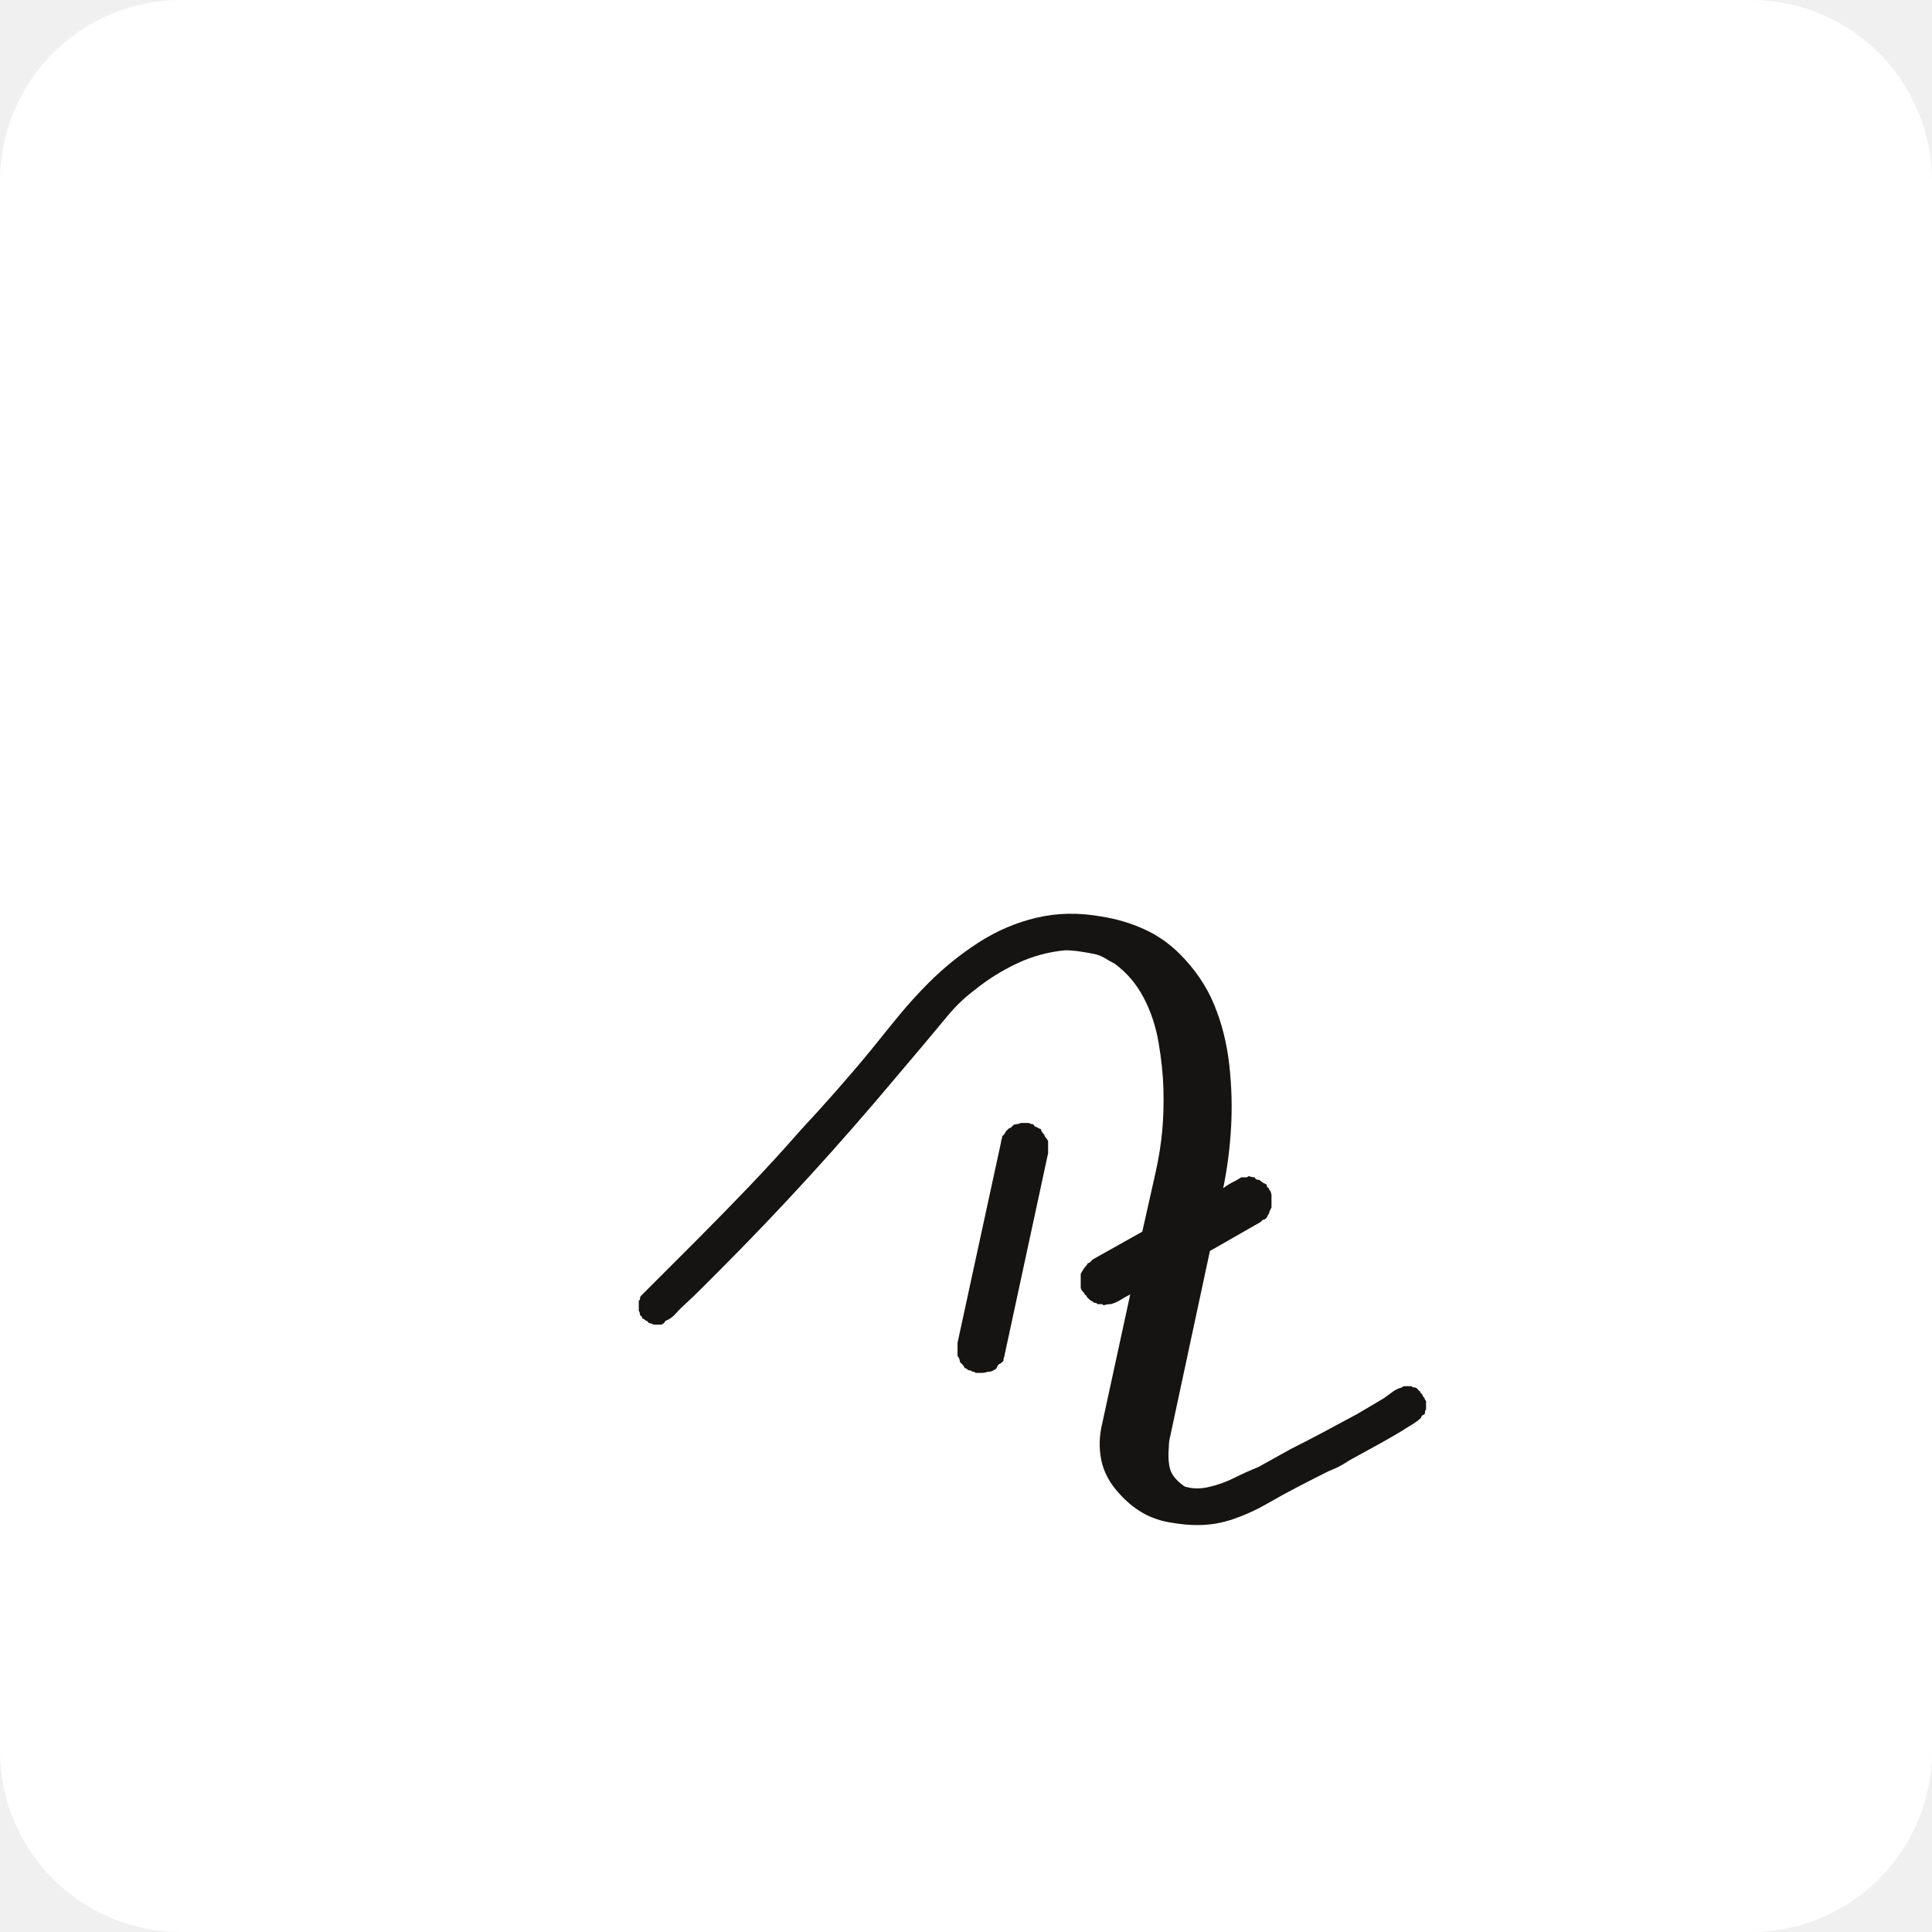
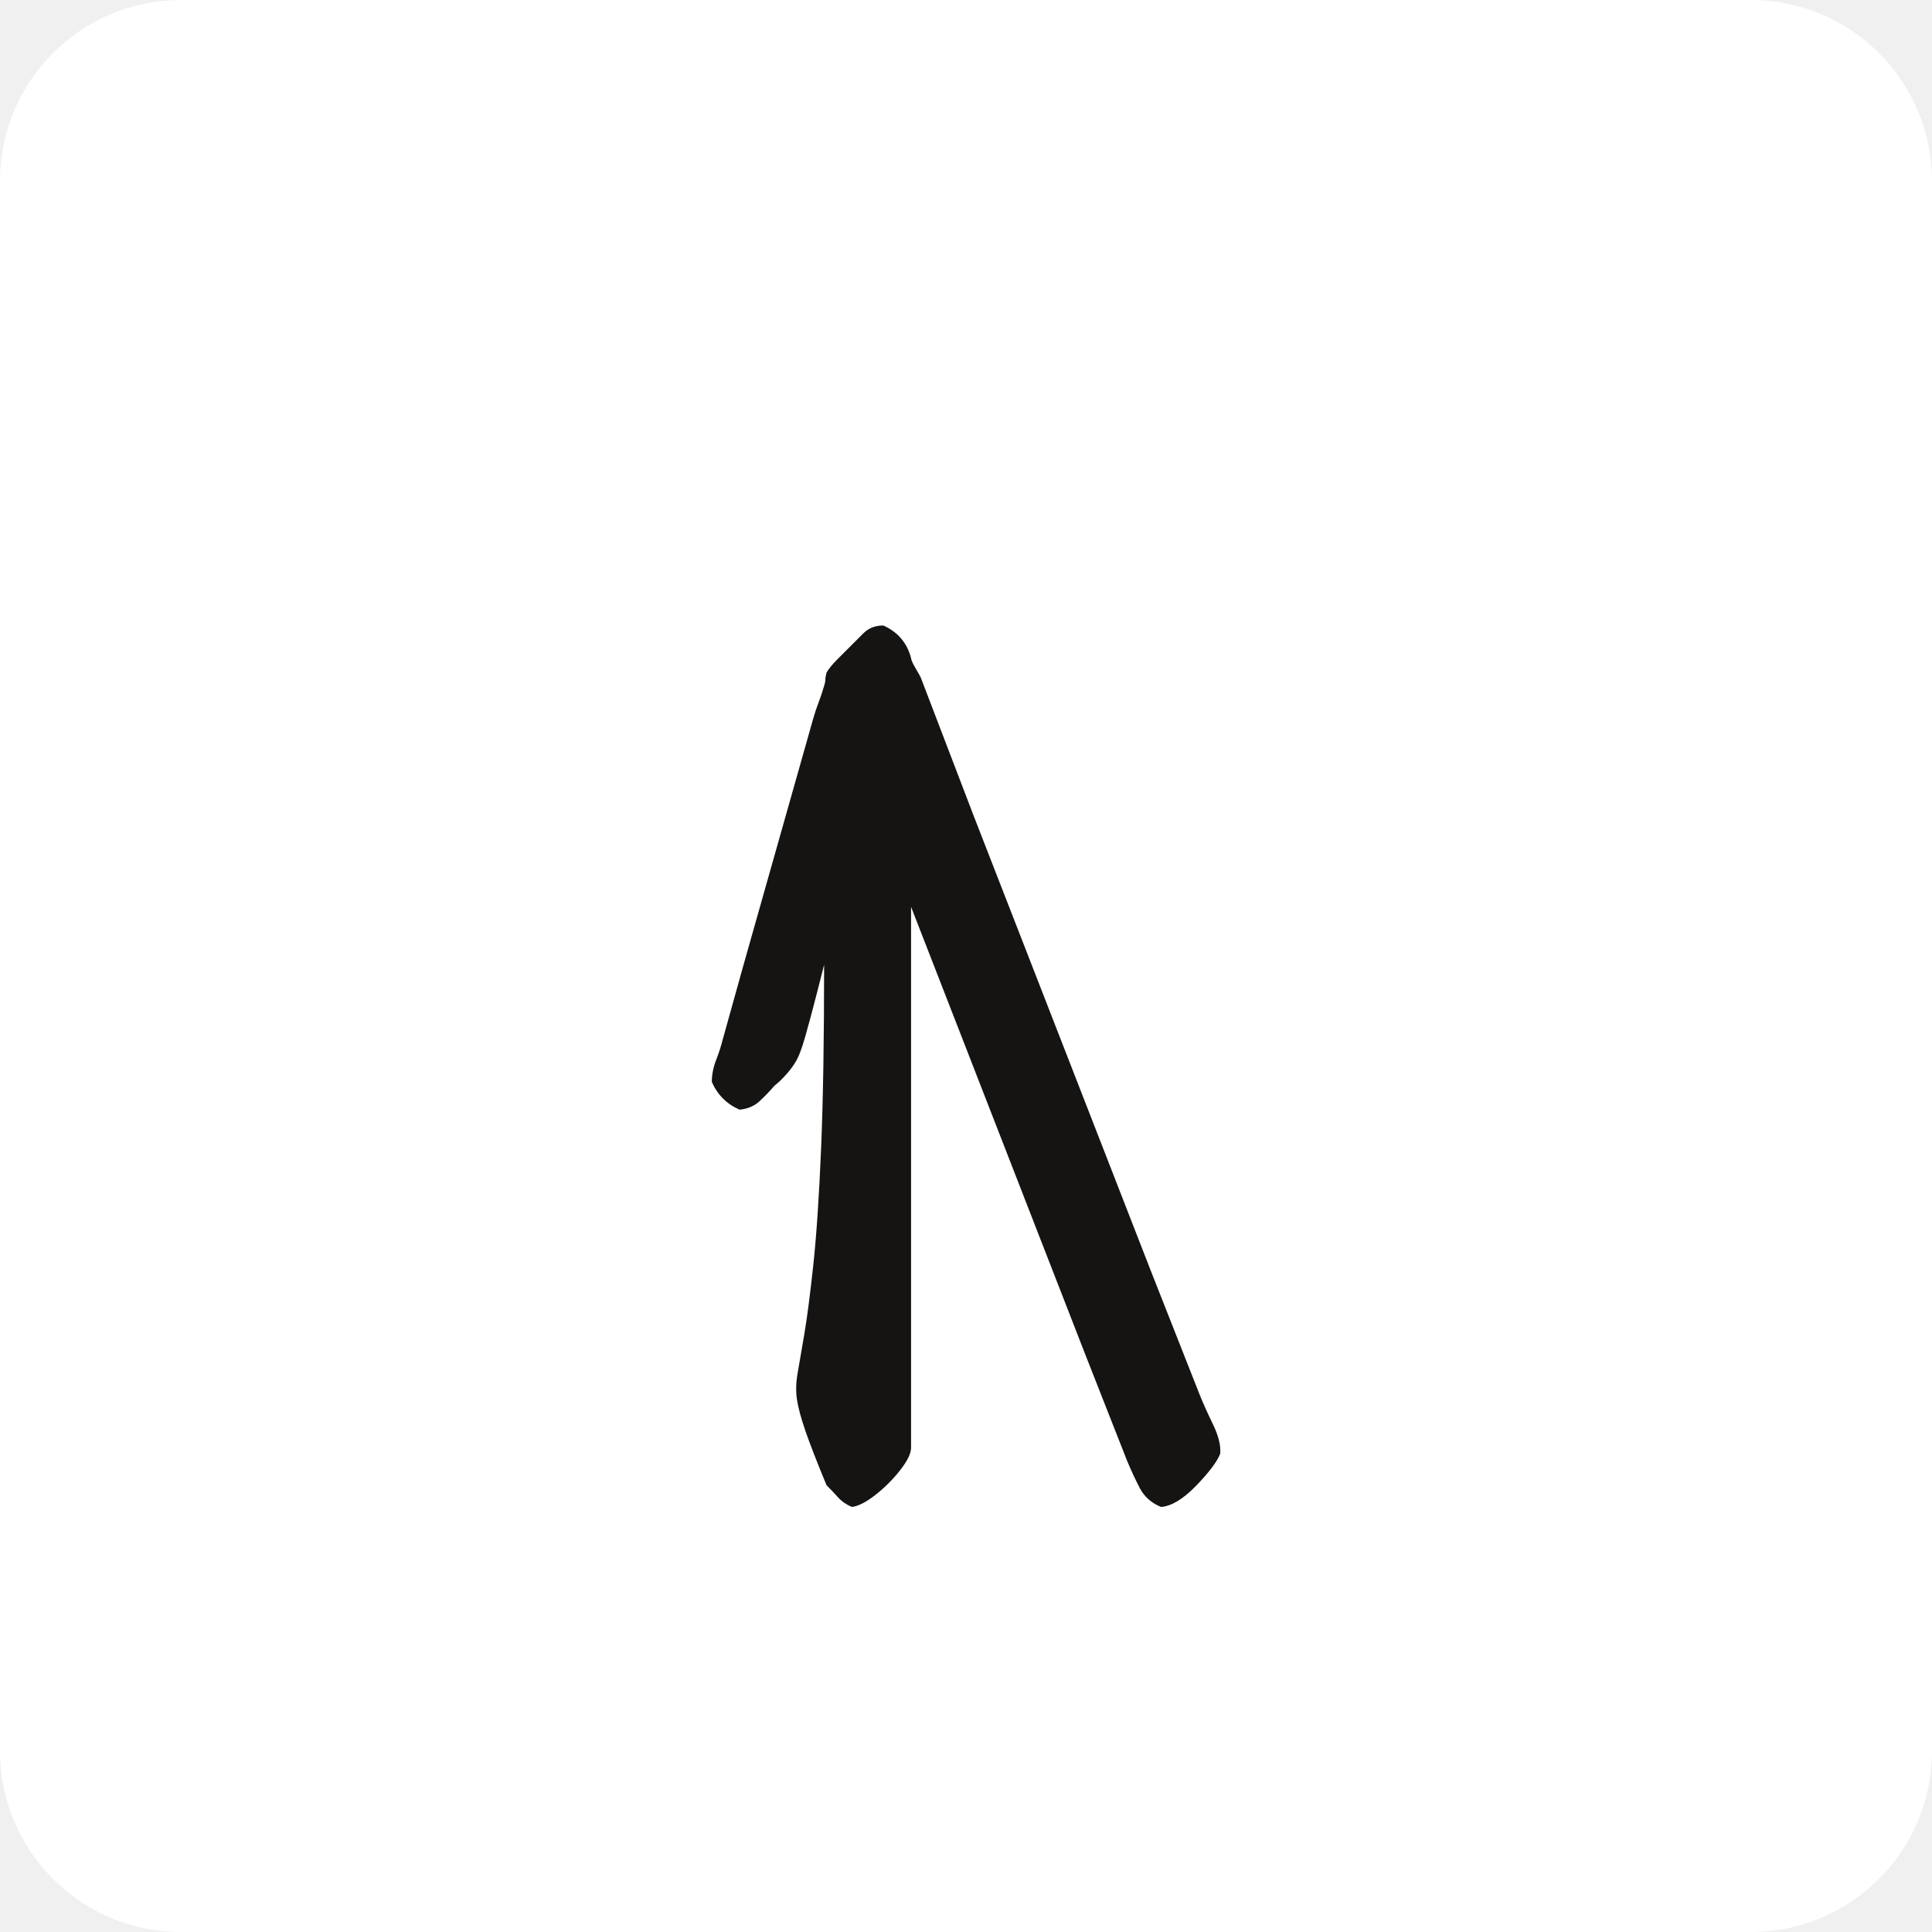
<svg xmlns="http://www.w3.org/2000/svg" width="64" height="64" viewBox="0 0 64 64" role="img" aria-label="U+F0008">
  <rect width="64" height="64" rx="6" fill="#ffffff" />
  <g fill="#161412">
-     <path transform="translate(17.48 49.92) scale(0.04 -0.04)" d="M94 175Q98 179 102.0 183.0Q106 187 109 190Q117 198 124.0 205.0Q131 212 138 219Q161 242 183.0 265.0Q205 288 226 312Q240 327 255.0 344.0Q270 361 284 378Q296 393 307.5 407.0Q319 421 332 434Q351 453 373.5 467.5Q396 482 421.5 488.0Q447 494 475 489Q494 486 510.5 478.5Q527 471 540 458Q559 439 568.5 416.0Q578 393 581.0 366.5Q584 340 582.5 314.0Q581 288 576 264Q580 267 584.0 269.0Q588 271 591 273Q594 273 595.0 273.0Q596 273 597 274Q600 273 602 273Q603 271 604.5 271.0Q606 271 607 270Q608 269 609.0 268.5Q610 268 612 267Q612 265 613.0 264.5Q614 264 614 263Q615 262 615.5 260.5Q616 259 616 258Q616 257 616.0 255.0Q616 253 616 252Q616 251 616.0 250.0Q616 249 616 248Q615 246 614.5 245.0Q614 244 614 243Q613 242 612.5 240.5Q612 239 610 238Q609 238 608.5 237.5Q608 237 607 236L565 212L532 58Q531 54 531 50Q531 50 531 50Q530 39 532.0 31.5Q534 24 544 17Q553 14 564.0 16.5Q575 19 585.0 24.0Q595 29 605 33L632 48Q646 55 660.0 62.5Q674 70 687 77Q697 83 709 90Q713 93 716.5 95.5Q720 98 724 99Q725 100 726.0 100.0Q727 100 727 100Q728 100 729.5 100.0Q731 100 732 100Q733 99 733.5 99.0Q734 99 735 99Q737 98 737.5 97.0Q738 96 739 96Q739 95 739.5 94.5Q740 94 741 93Q741 92 742.0 91.0Q743 90 743 89Q744 88 744.0 87.5Q744 87 744 86Q744 84 744.0 83.0Q744 82 744 81Q744 81 743.5 80.0Q743 79 743 77Q741 76 740.5 75.5Q740 75 740 74Q737 71 732.0 68.0Q727 65 724 63Q714 57 704.0 51.5Q694 46 683 40Q681 39 678.0 37.0Q675 35 671 33Q669 32 666.5 31.0Q664 30 662 29Q650 23 637.5 16.5Q625 10 612.0 2.5Q599 -5 584.5 -10.0Q570 -15 555 -15Q549 -15 544.0 -14.5Q539 -14 533 -13Q520 -11 509.5 -5.0Q499 1 490 11Q478 24 475.0 39.0Q472 54 476 70L499 176Q495 174 491.0 171.5Q487 169 483 168Q480 168 477 167Q476 168 475.0 168.0Q474 168 472 168Q471 169 470.0 169.0Q469 169 468 170Q466 171 465.0 172.0Q464 173 463 174Q463 175 462.0 175.5Q461 176 461 177Q459 179 458.5 180.0Q458 181 458 182Q458 183 458.0 185.0Q458 187 458 188Q458 189 458.0 190.5Q458 192 458 193Q459 195 461 198Q463 200 464 202Q465 202 465.5 202.5Q466 203 468 205L509 228L520 277Q524 295 525.5 311.5Q527 328 526.5 346.0Q526 364 522.5 384.5Q519 405 510.0 422.0Q501 439 486 450Q482 452 478.0 454.5Q474 457 469.0 458.0Q464 459 457.5 460.0Q451 461 445 461Q424 459 405.0 450.0Q386 441 370 428Q358 419 348.0 407.0Q338 395 328 383L306 357Q270 314 233.0 273.5Q196 233 157 194Q150 187 143.5 180.5Q137 174 131.5 169.0Q126 164 122.5 160.0Q119 156 114 154Q113 152 112.5 152.0Q112 152 111 151Q109 151 108.0 151.0Q107 151 106 151Q106 151 105.0 151.0Q104 151 102 152Q100 152 99 154Q98 154 97.0 155.0Q96 156 95 156Q95 157 94.5 157.5Q94 158 93 159Q93 161 92.5 161.5Q92 162 92 163Q92 164 92.0 164.5Q92 165 92 167Q92 168 92.0 169.0Q92 170 92 171Q93 171 93.0 172.5Q93 174 94 175ZM392 302Q392 303 392.5 304.5Q393 306 393 307Q394 308 394.5 308.5Q395 309 396 311Q397 312 398.0 313.0Q399 314 400 314Q401 315 402.0 316.0Q403 317 405 317Q406 317 407.0 317.5Q408 318 409 318Q412 318 413.0 318.0Q414 318 415 318Q417 317 418.0 317.0Q419 317 420 315Q421 315 422.5 314.0Q424 313 425 313Q425 312 426.0 310.5Q427 309 428 308Q428 307 429.0 306.0Q430 305 431 303Q431 302 431.0 301.0Q431 300 431 299Q431 298 431.0 296.5Q431 295 431 293L395 126Q395 125 394.5 124.0Q394 123 394 121Q393 120 392.5 119.5Q392 119 390 118Q389 117 388.5 115.5Q388 114 387 114Q386 113 384.5 112.5Q383 112 382 112Q381 112 379.5 111.5Q378 111 376 111Q375 111 373.5 111.0Q372 111 371 111Q370 112 369.0 112.0Q368 112 367 113Q365 113 364.0 114.0Q363 115 362 115Q361 117 360.0 118.0Q359 119 358 120Q358 121 357.5 122.5Q357 124 356 125Q356 126 356.0 127.5Q356 129 356 130Q356 131 356.0 132.0Q356 133 356 136Z" />
+     <path transform="translate(20.78 49.92) scale(0.04 -0.04)" d="M93 329Q77 336 70 352Q70 361 73.5 370.0Q77 379 79 387L96 448L154 653Q156 660 158.5 666.5Q161 673 163 680Q164 683 164.0 685.0Q164 687 165 691Q168 696 173.5 701.5Q179 707 182 710Q189 717 195.5 723.5Q202 730 212 730Q230 722 235 703Q235 701 238.5 695.0Q242 689 243 687L287 572L433 197L474 93Q478 83 485.0 68.5Q492 54 491 44Q487 34 471.0 17.5Q455 1 442 0Q430 5 424.5 15.5Q419 26 414 38L379 127L235 497V49Q235 42 226.0 30.5Q217 19 205.5 10.0Q194 1 186 0Q179 3 174.5 8.0Q170 13 165 18Q153 47 147.5 63.0Q142 79 140.5 89.0Q139 99 141.0 110.5Q143 122 146.5 142.5Q150 163 154.0 200.0Q158 237 160.5 297.0Q163 357 163 449Q161 441 156.5 423.5Q152 406 147.5 390.0Q143 374 139 368Q136 363 131.0 357.5Q126 352 122 349Q116 342 109.5 336.0Q103 330 93 329Z" />
  </g>
</svg>
